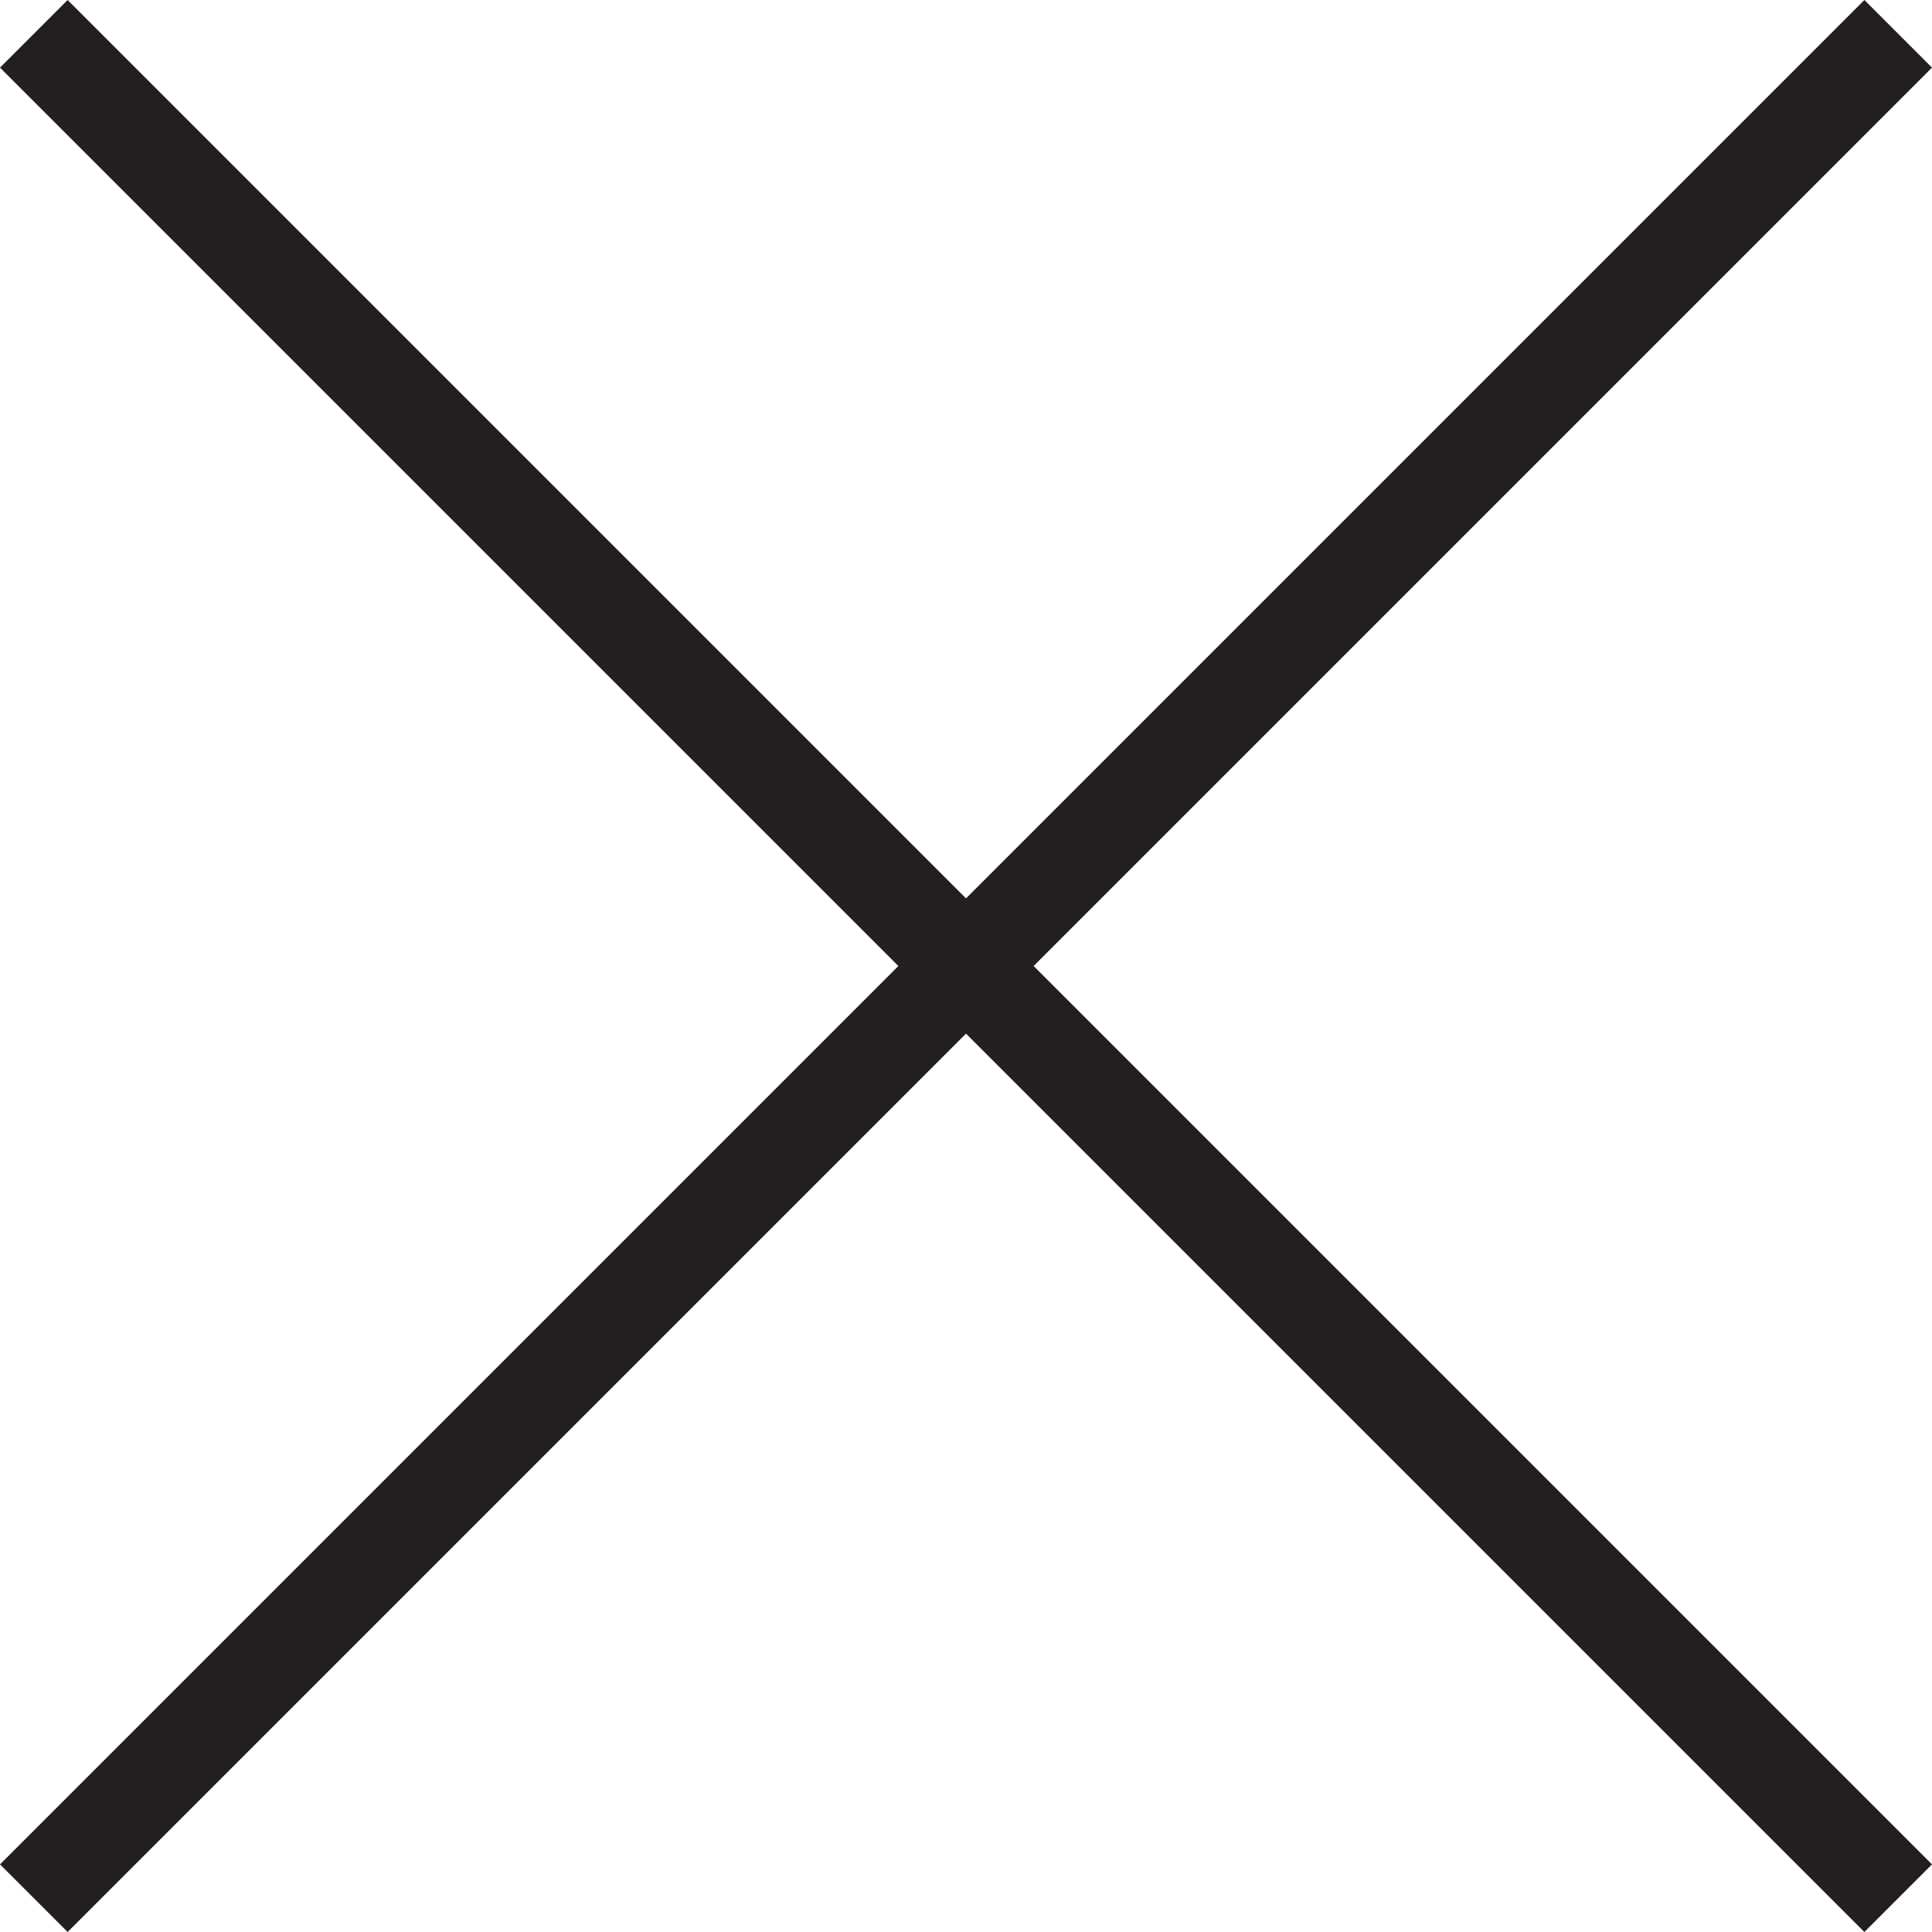
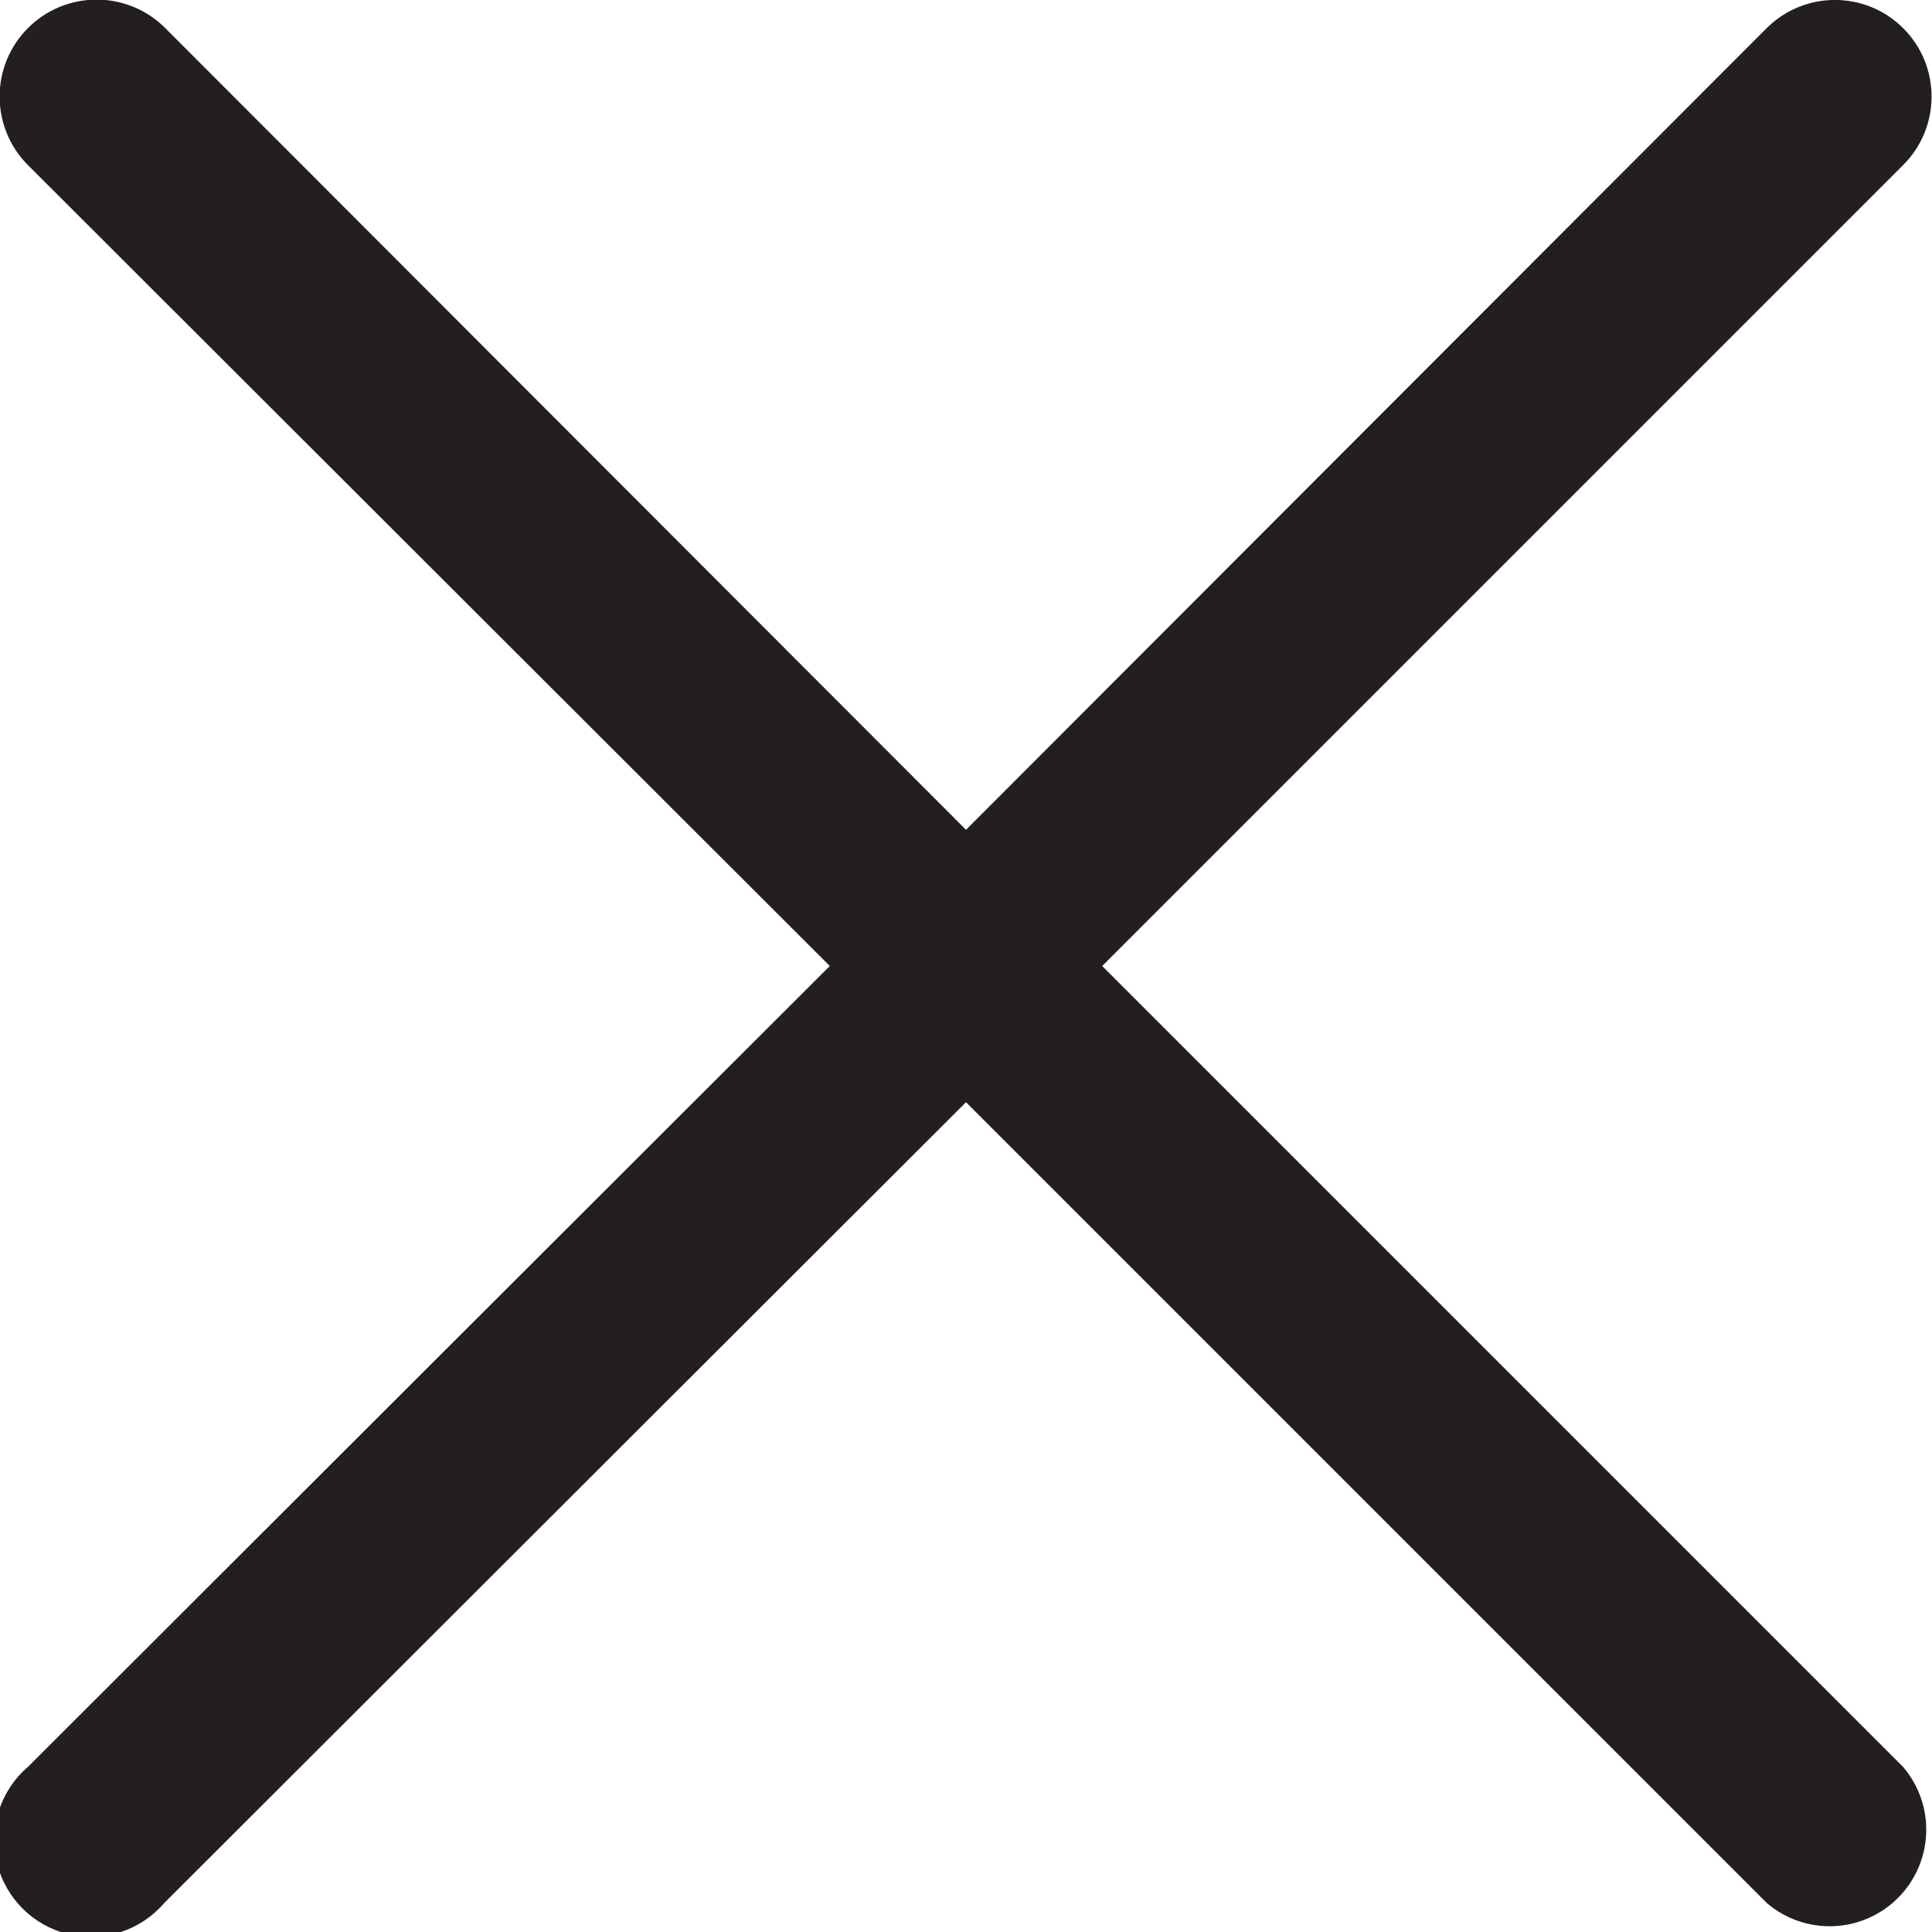
<svg xmlns="http://www.w3.org/2000/svg" id="Layer_1" data-name="Layer 1" viewBox="0 0 20 20">
  <defs>
-     <style>.cls-1{fill:#231f20;}</style>
+     <style>.cls-1{fill:#231f20}</style>
  </defs>
-   <polygon class="cls-1" points="20 0.7 19.3 0 10 9.3 0.7 0 0 0.7 9.3 10 0 19.3 0.7 20 10 10.7 19.3 20 20 19.3 10.7 10 20 0.7" />
+   <path class="cls-1" d="M11.41 10l8.29-8.29A1 1 0 0 0 18.29.29L10 8.59 1.71.29A1 1 0 0 0 .29 1.71L8.59 10l-8.3 8.29A1 1 0 1 0 1.7 19.7l8.3-8.29 8.29 8.29a1 1 0 0 0 1.41-1.41z" />
</svg>
